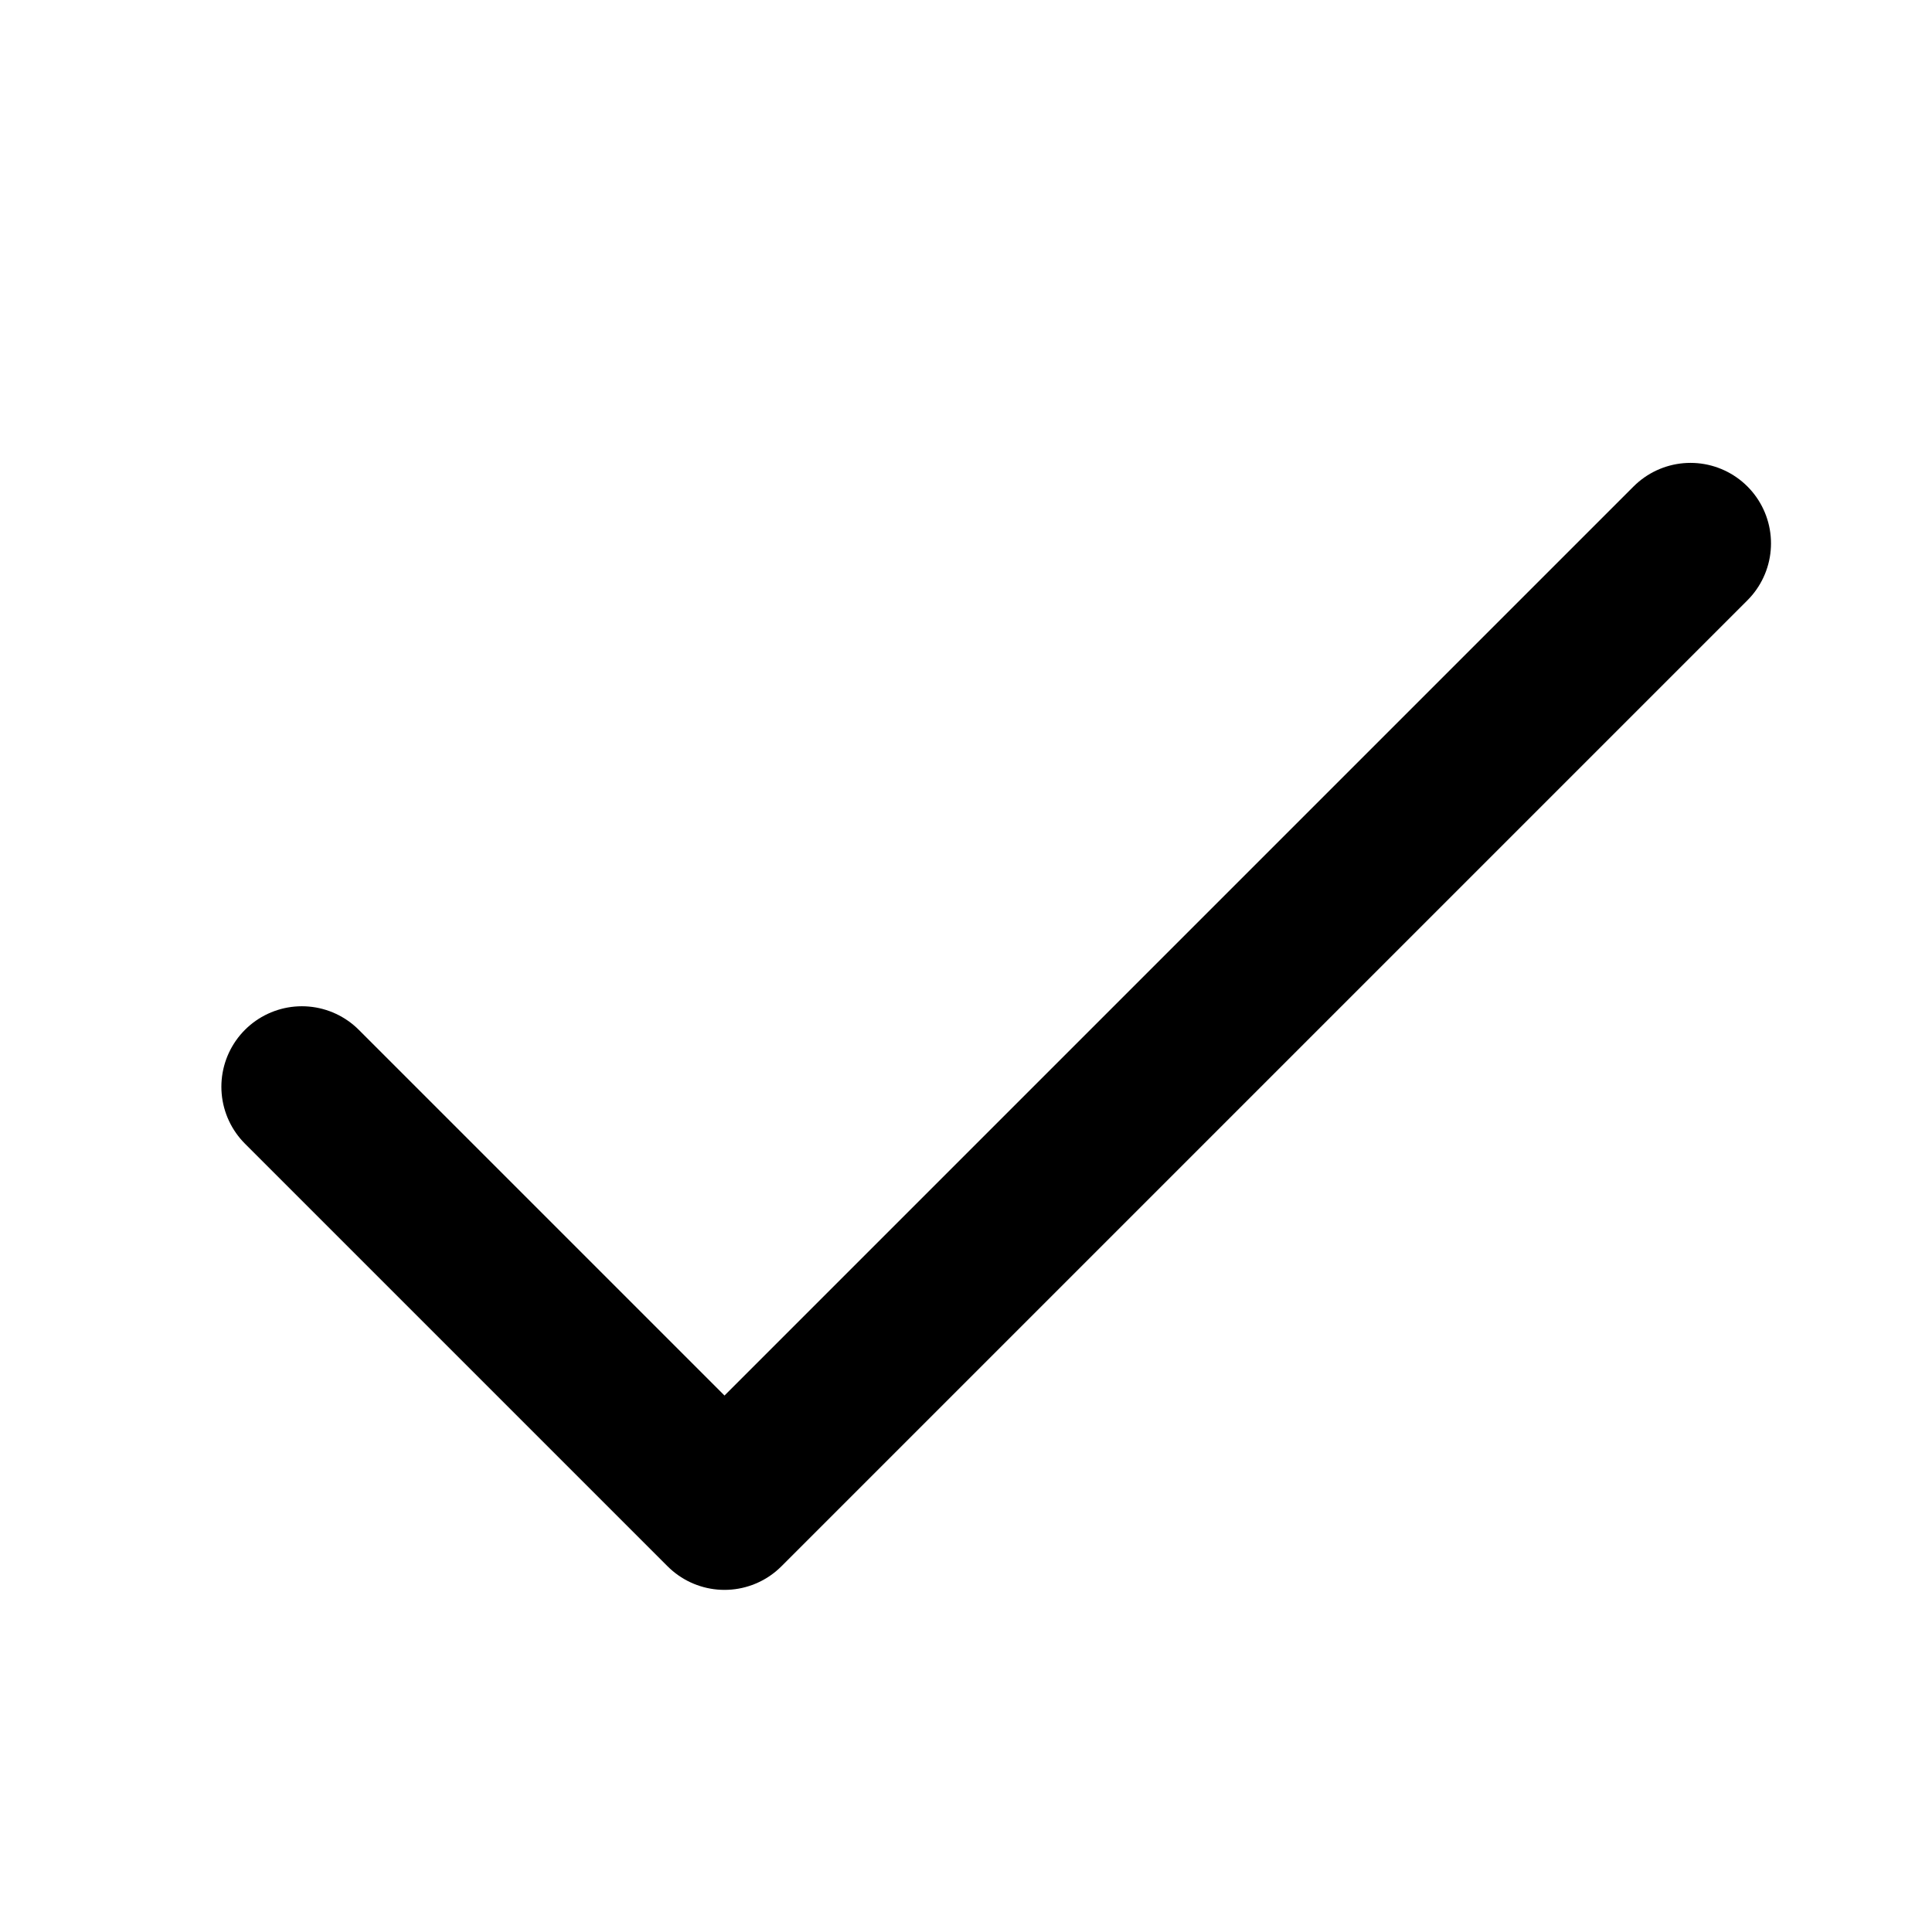
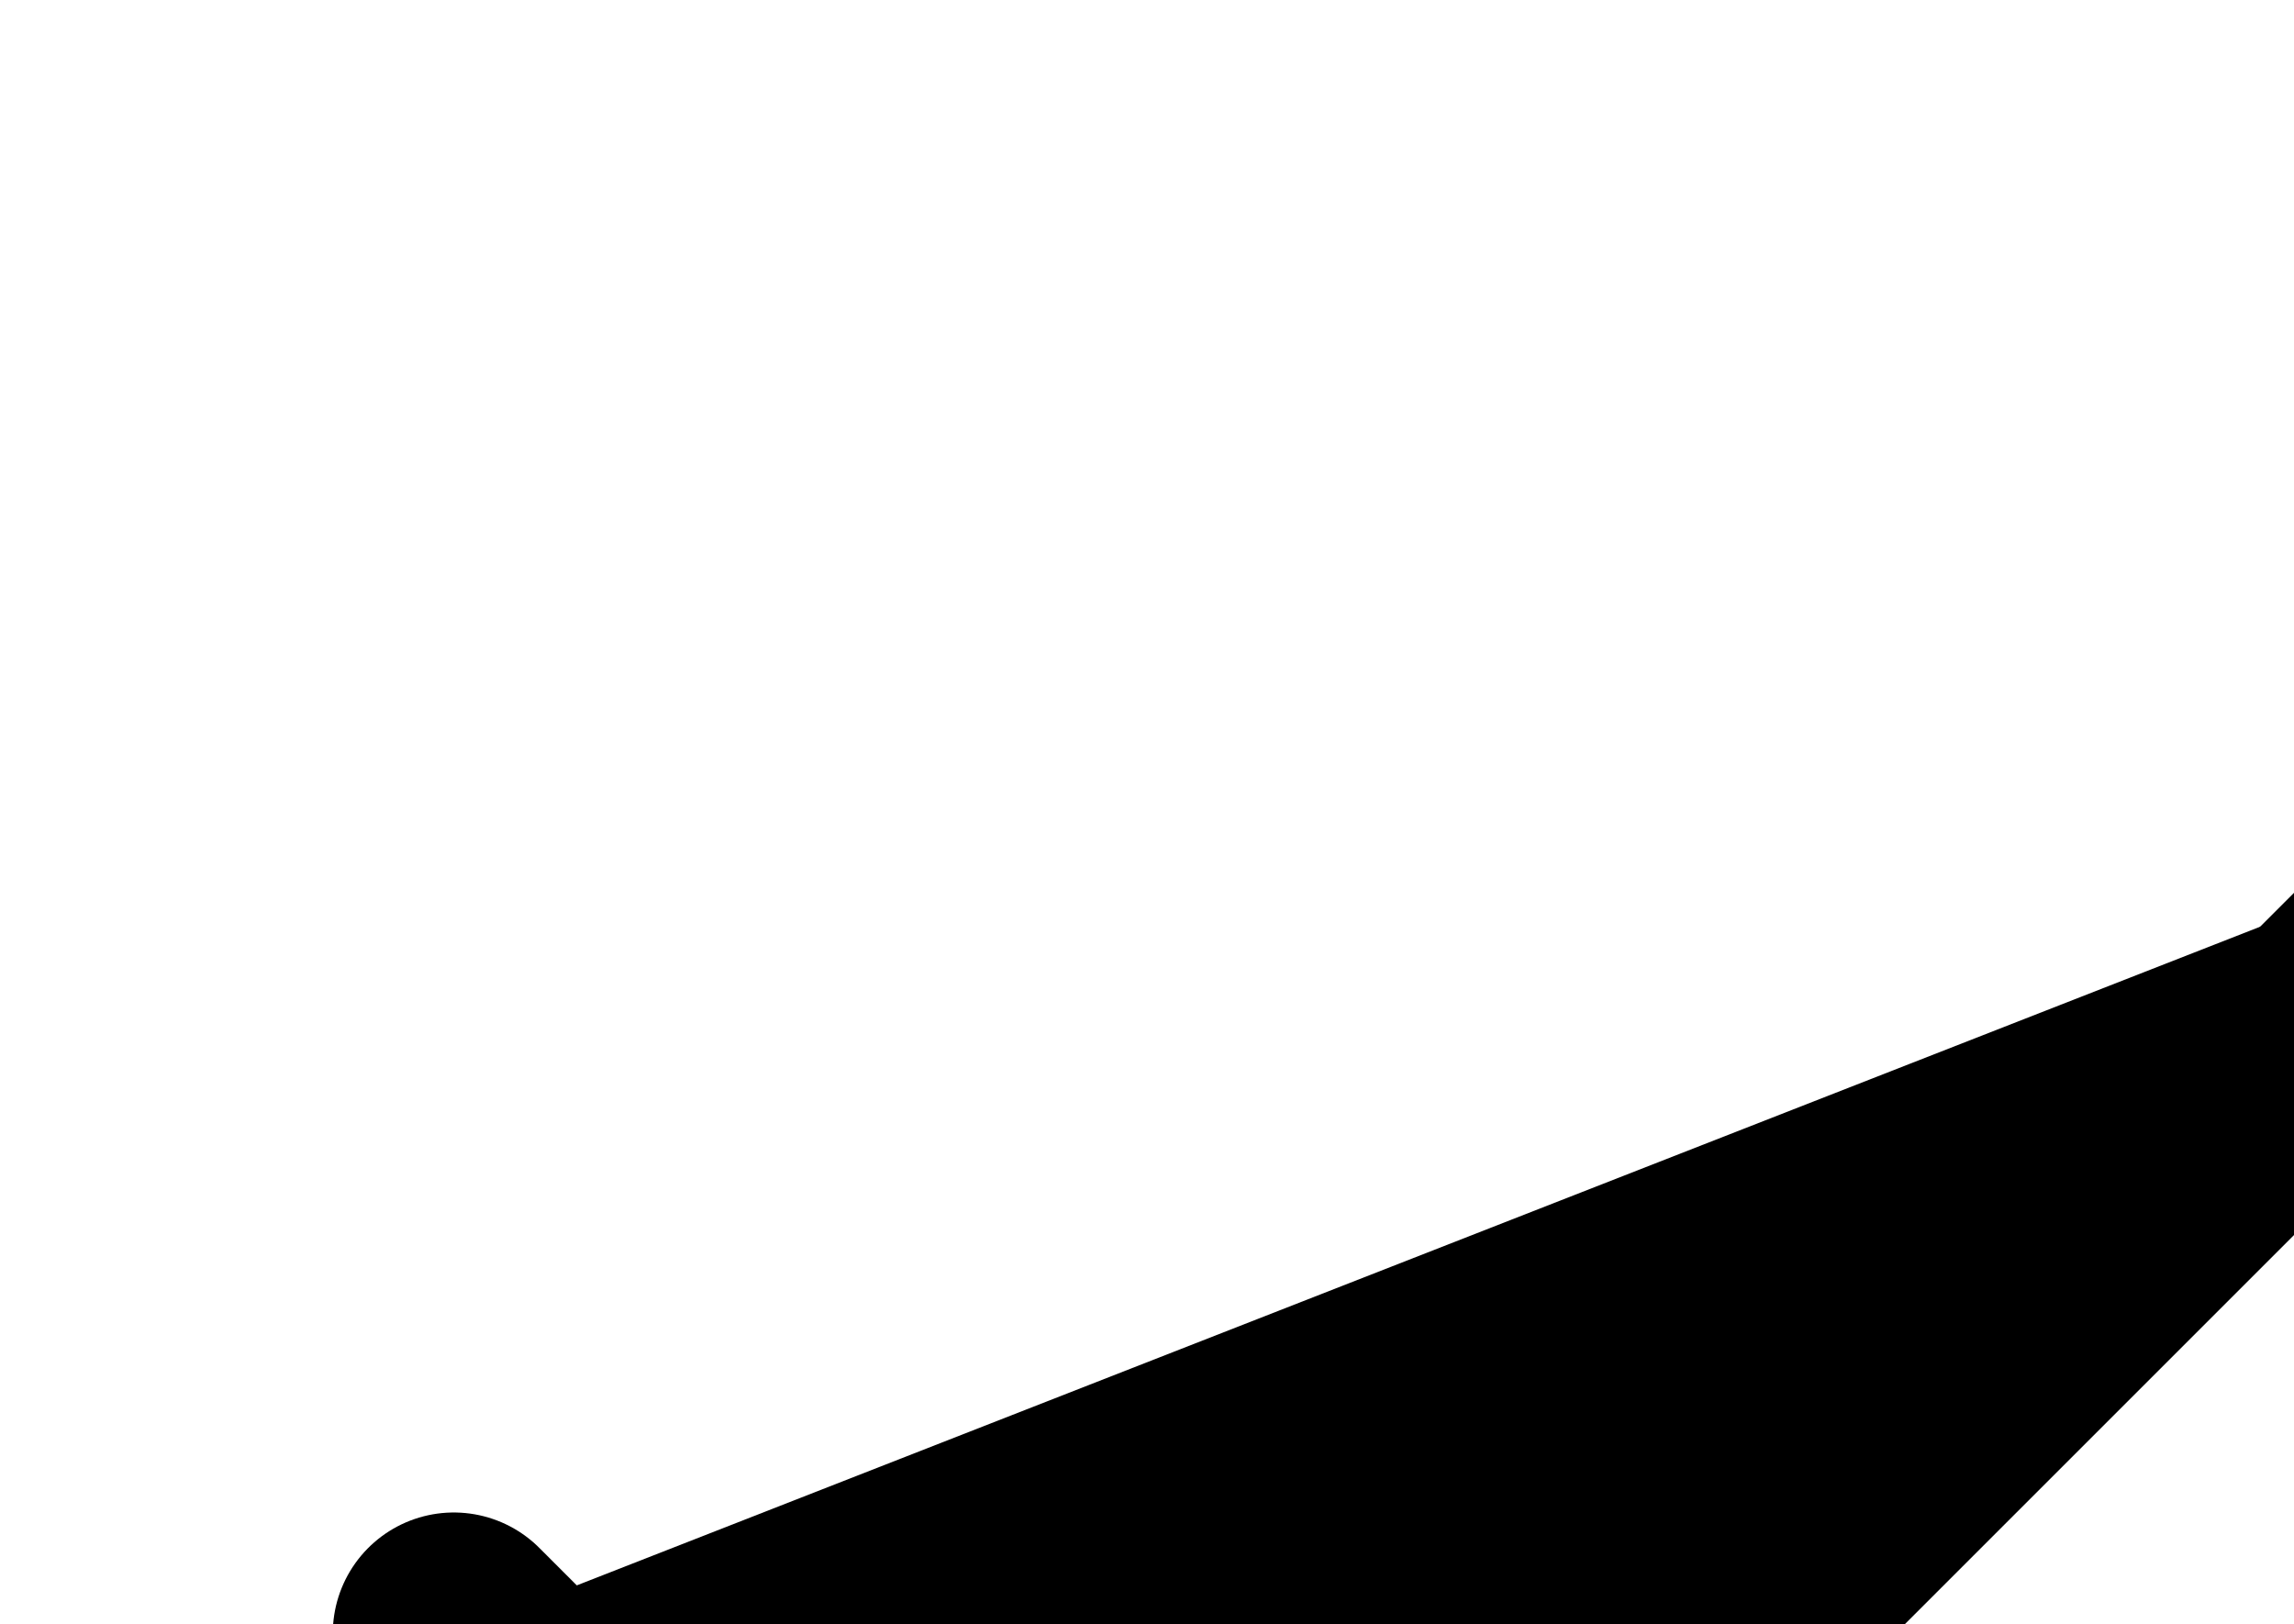
- <svg xmlns="http://www.w3.org/2000/svg" viewBox="0 0 24 24" fill="none" stroke="currentColor">
+ <svg xmlns="http://www.w3.org/2000/svg">
  <g clip-path="url(#a)">
-     <path stroke-linecap="round" stroke-linejoin="round" stroke-width="2" d="M3.75 13.5 9 18.75l12-12" />
+     <path stroke="currentColor" stroke-linecap="round" stroke-linejoin="round" stroke-width="2" d="M3.75 13.5 9 18.75l12-12" />
  </g>
  <defs>
    <clipPath id="a">
-       <path d="M0 0h24v24H0z" />
+       <path stroke="currentColor" d="M0 0h24v24H0z" />
    </clipPath>
  </defs>
</svg>
